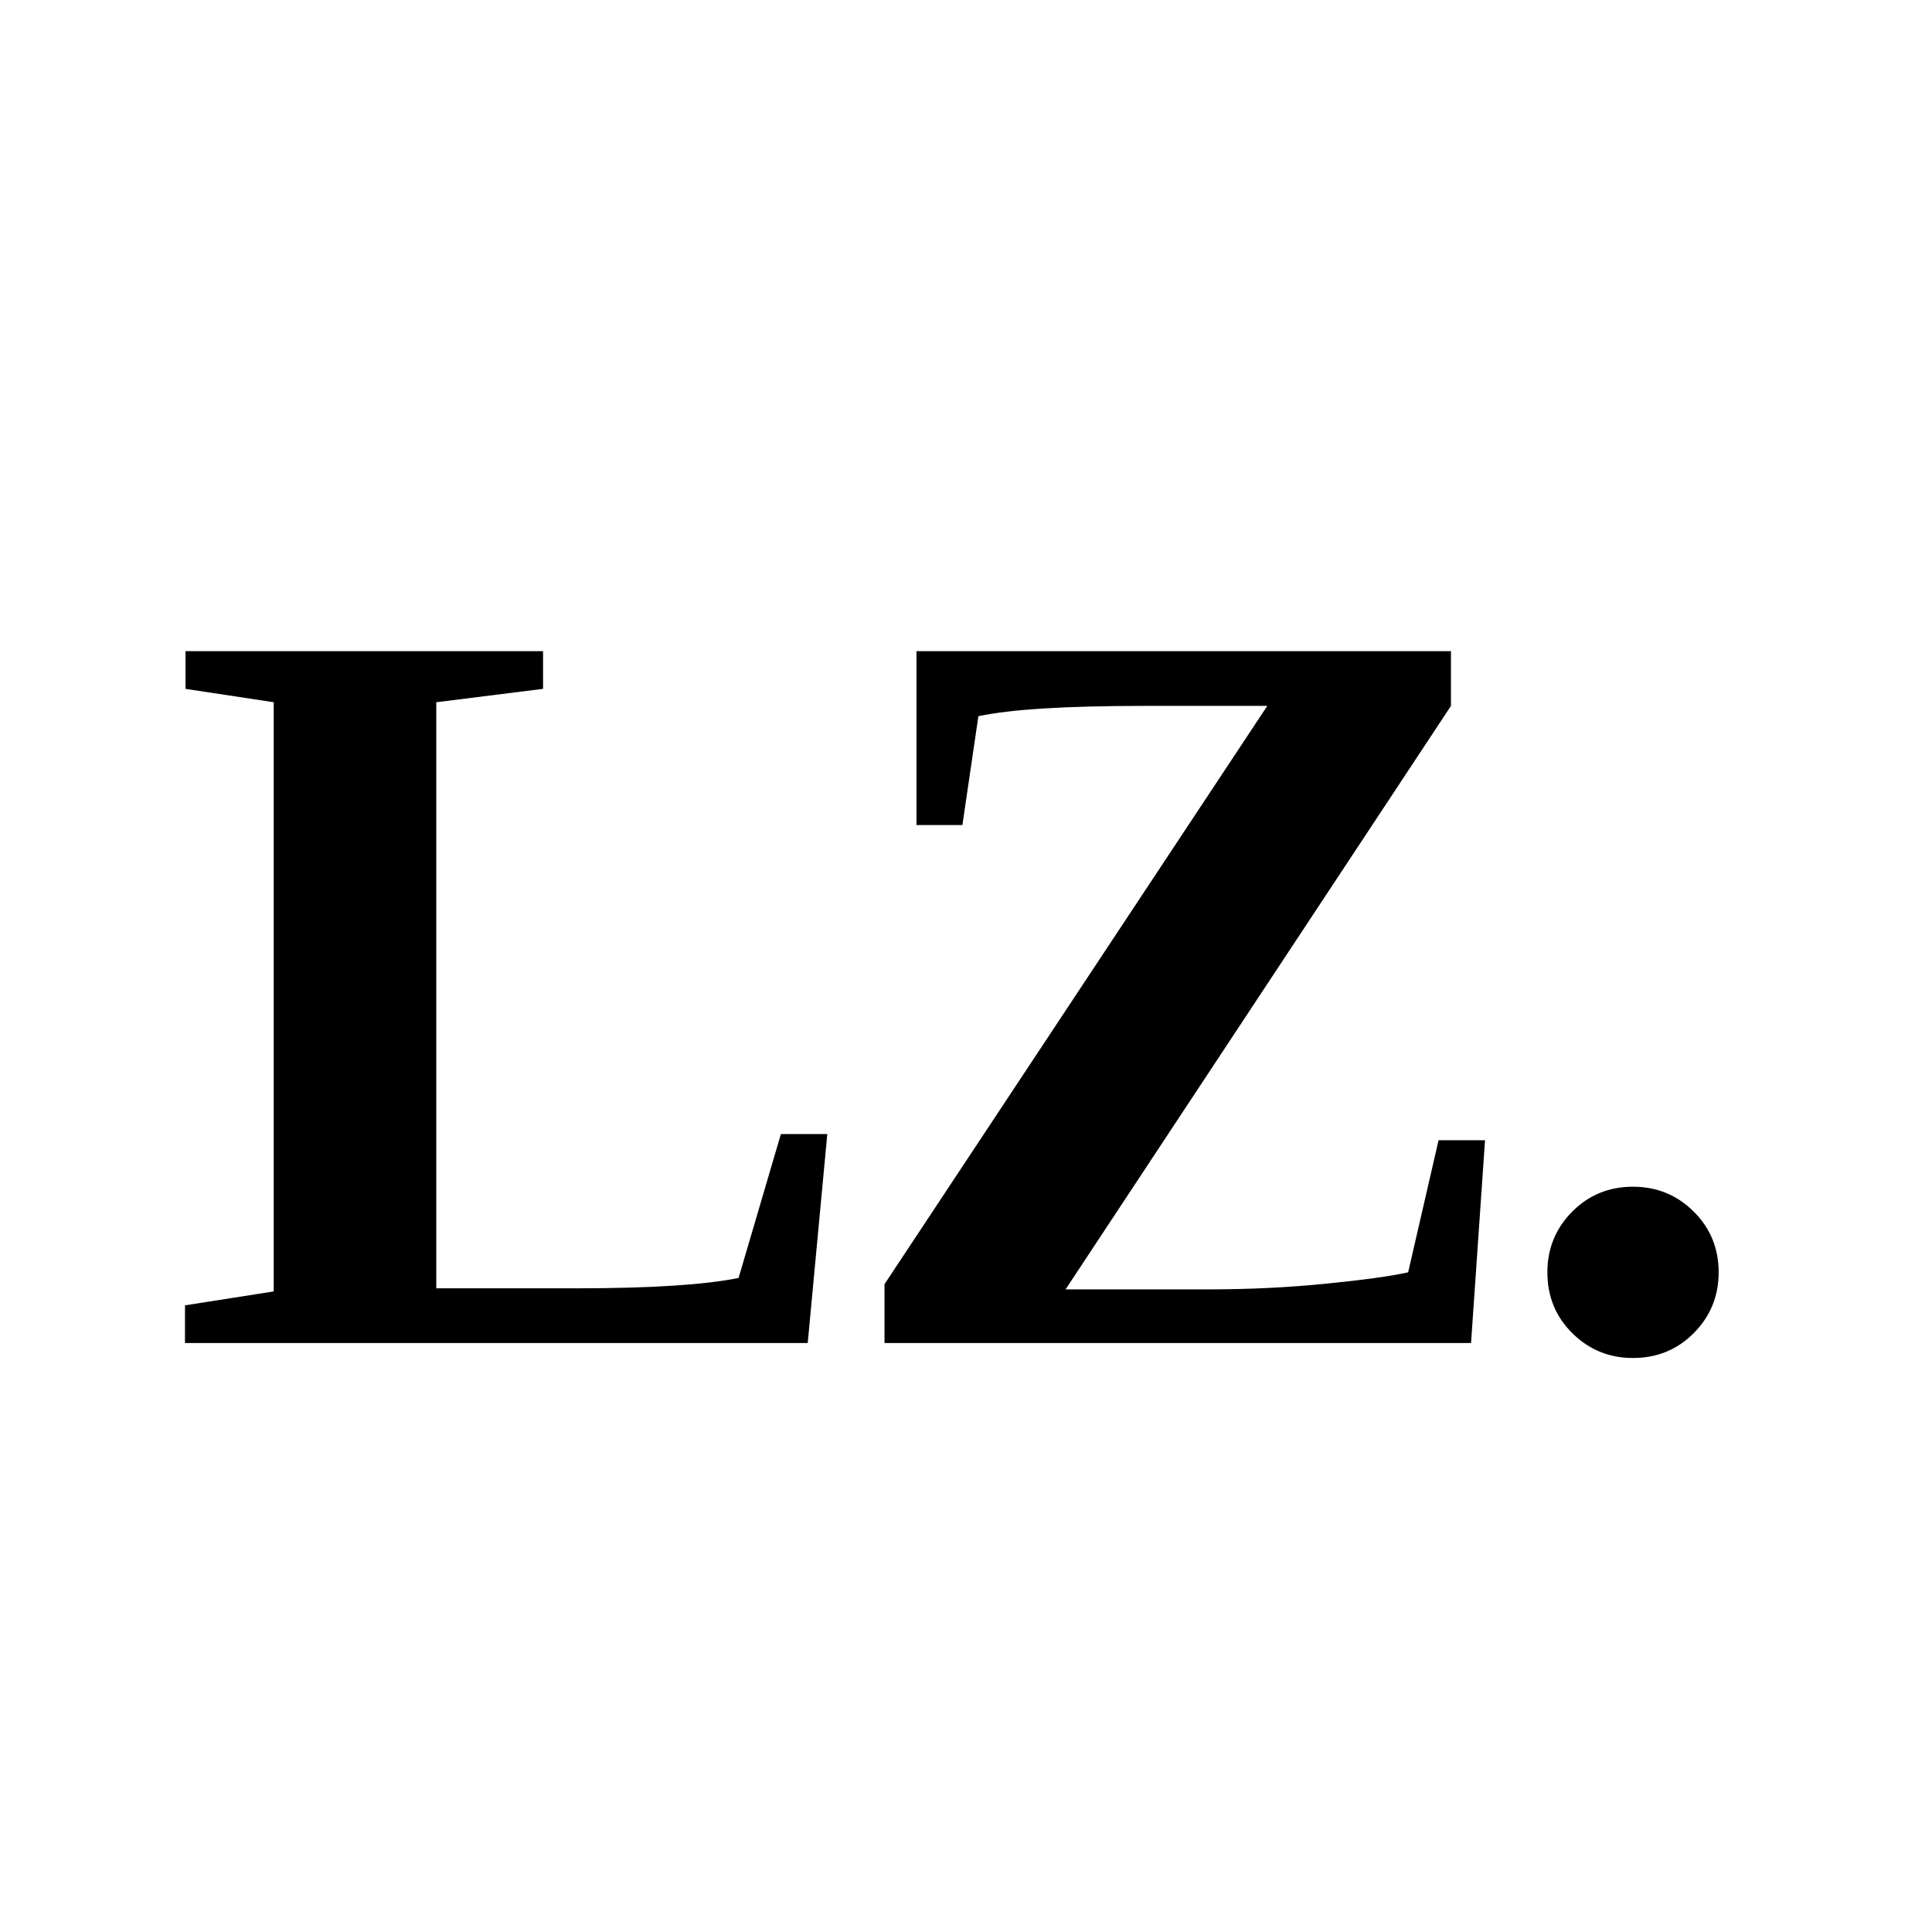
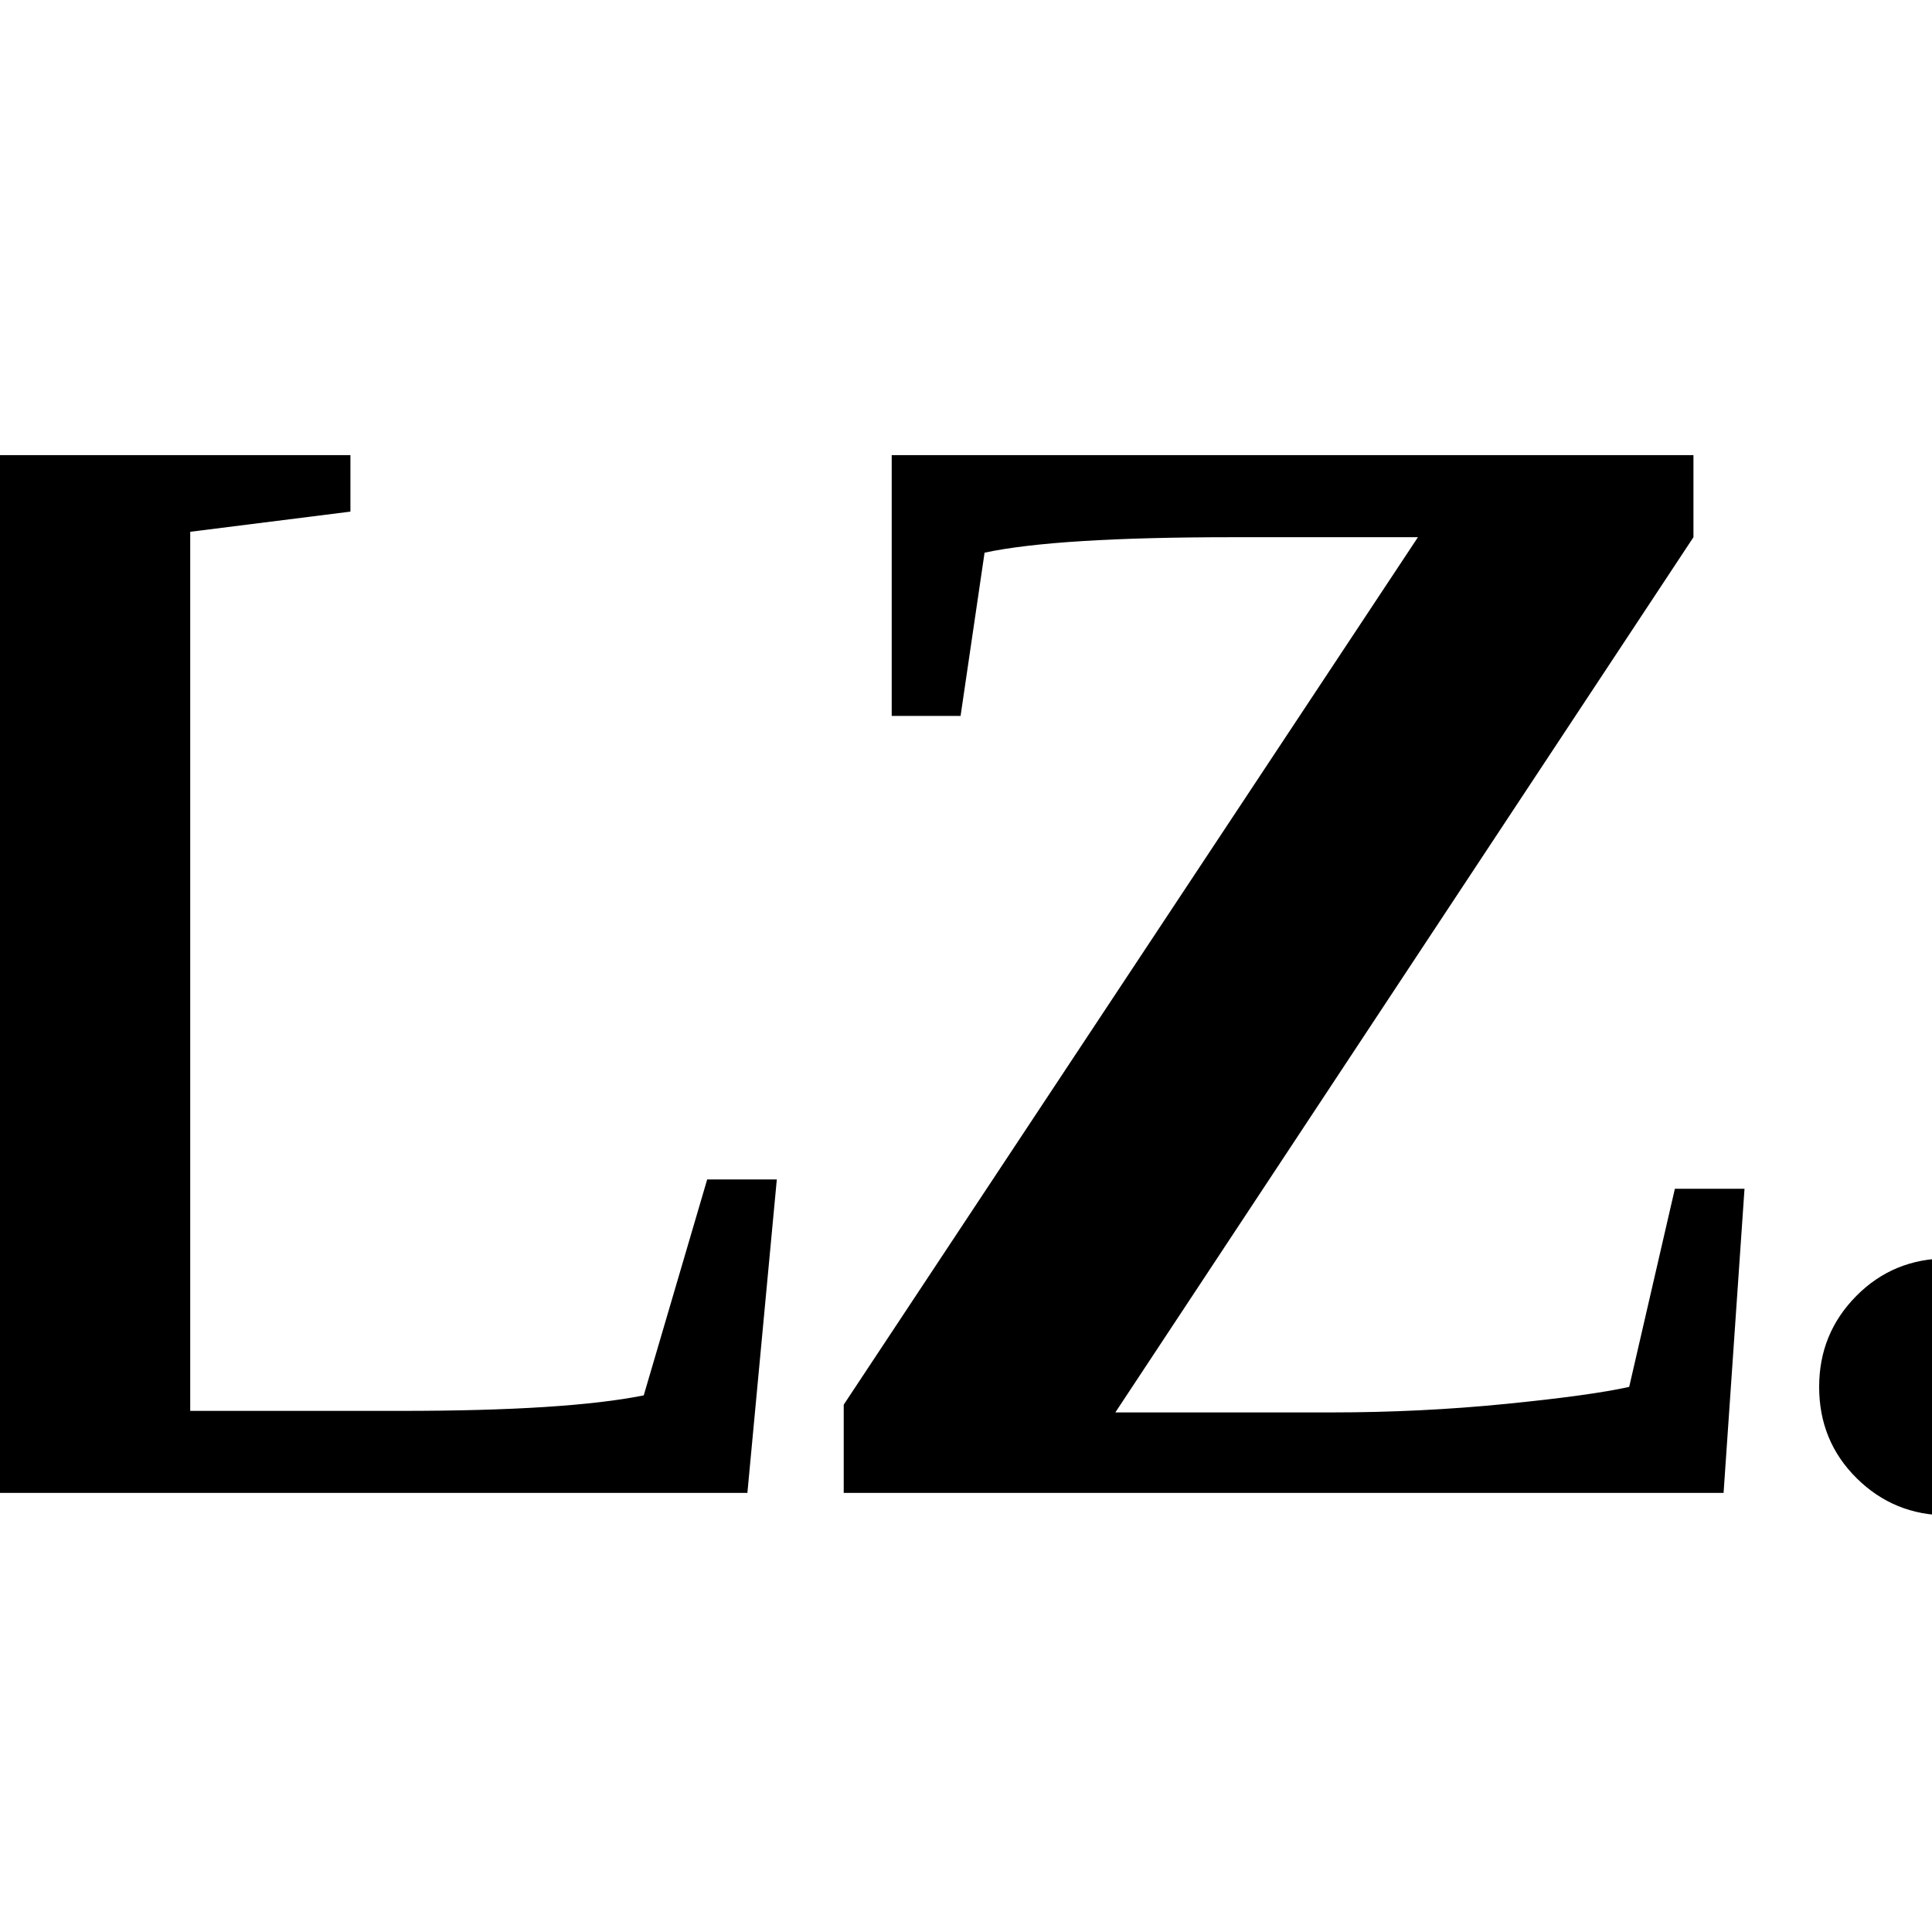
<svg xmlns="http://www.w3.org/2000/svg" viewBox="0 0 512 512">
-   <text x="50%" y="54%" dominant-baseline="middle" text-anchor="middle" fill="#000000" font-family="'Times New Roman', Times, serif" font-weight="900" font-size="280" letter-spacing="-10">LZ.</text>
+   <text x="50%" y="54%" dominant-baseline="middle" text-anchor="middle" fill="#000000" font-family="'Times New Roman', Times, serif" font-weight="900" font-size="420" letter-spacing="-20">LZ.</text>
</svg>
